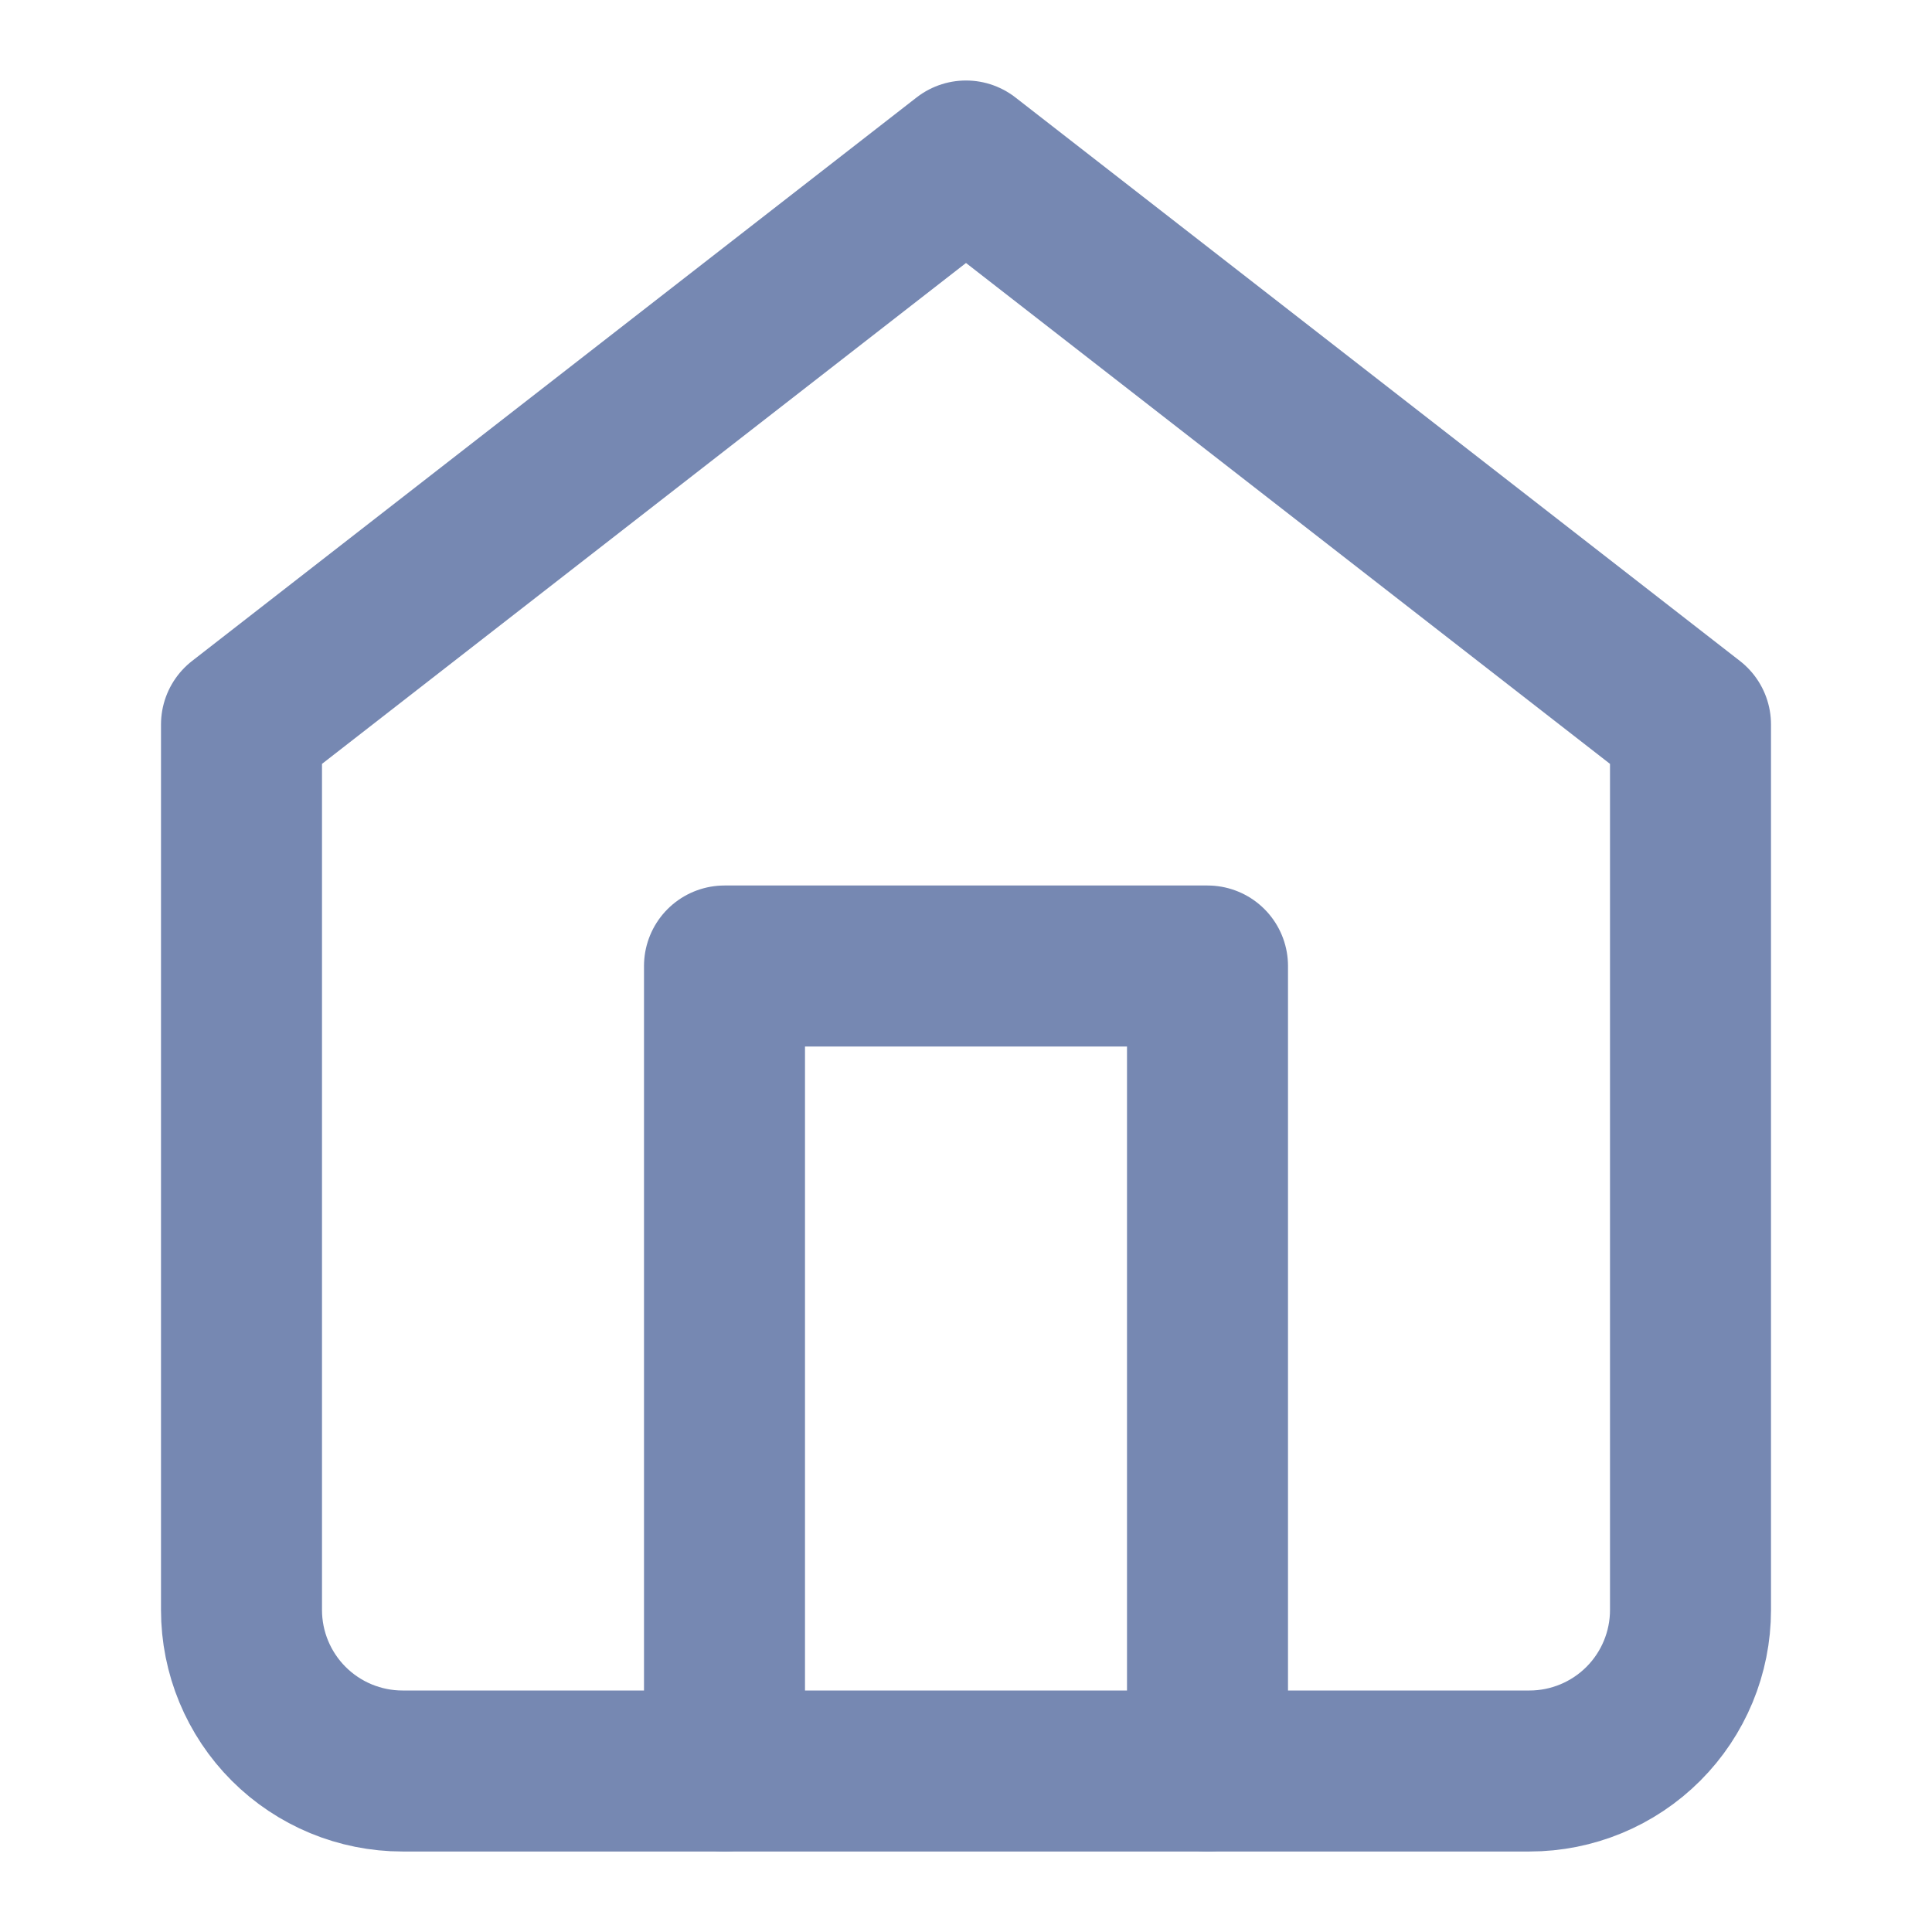
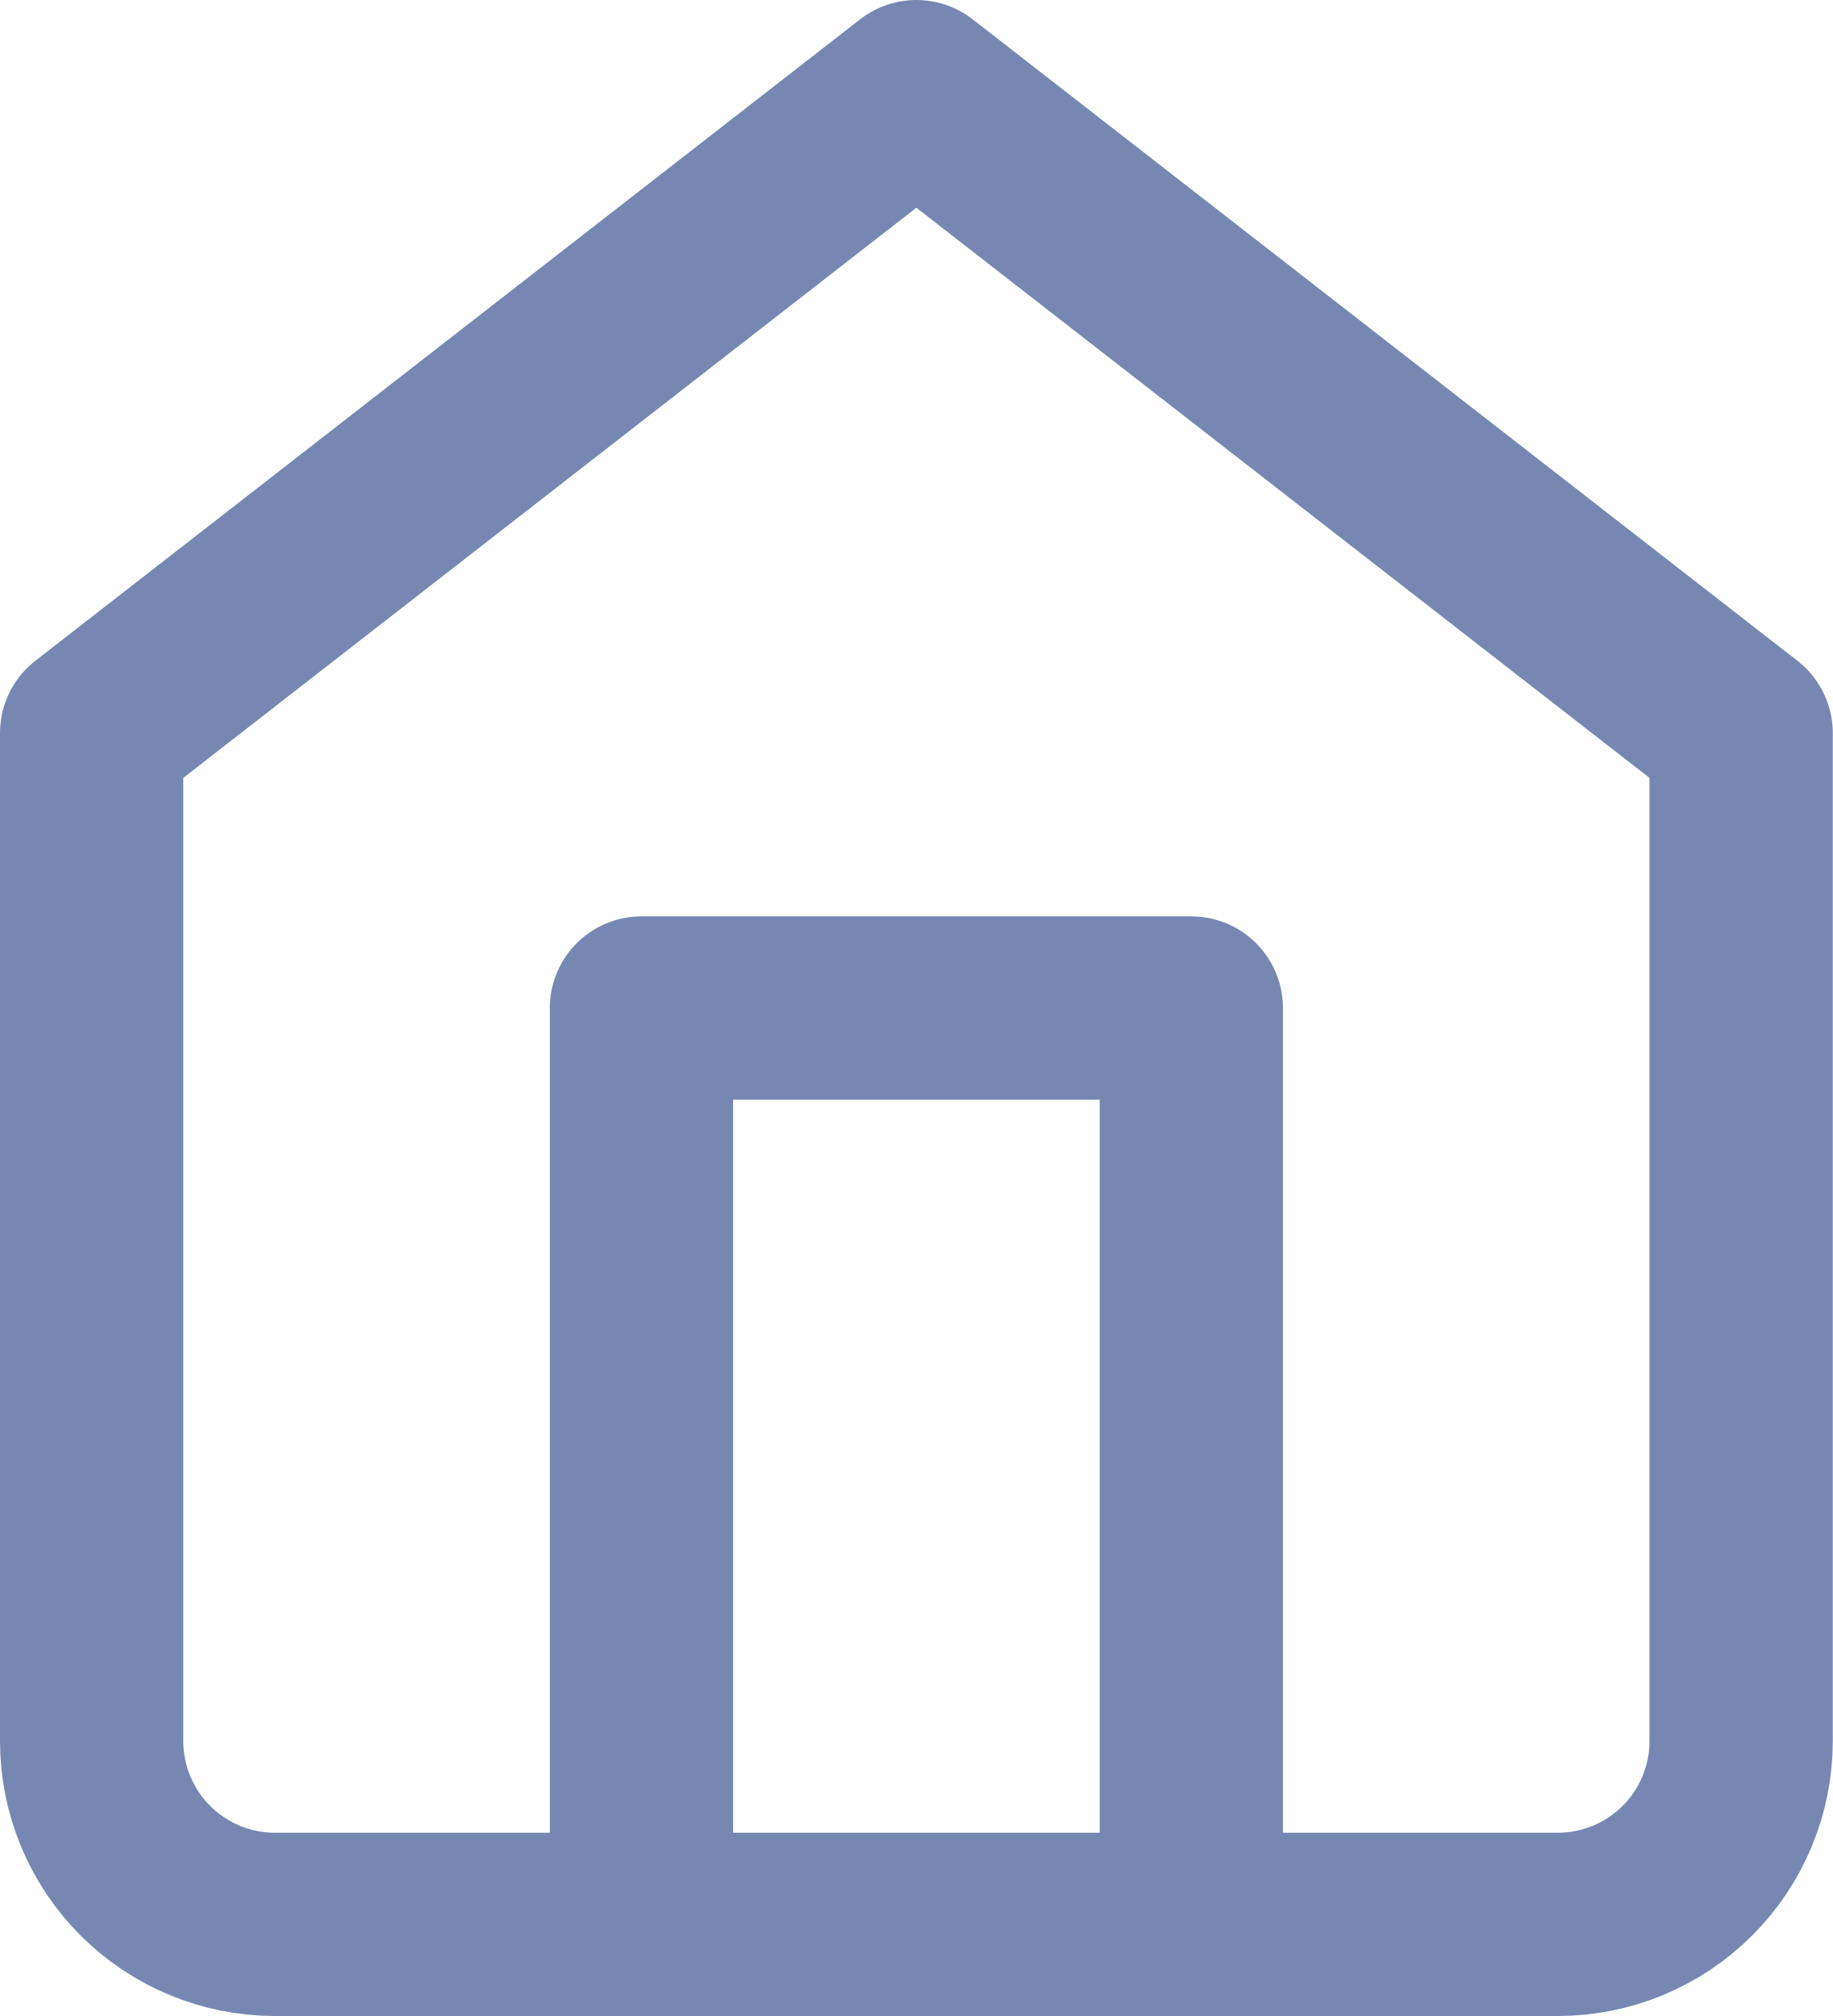
- <svg xmlns="http://www.w3.org/2000/svg" width="24" height="24" viewBox="0 0 24 24" fill="none">
-   <path d="M3 9L12 2L21 9V20C21 20.53 20.789 21.039 20.414 21.414C20.039 21.789 19.53 22 19 22H5C4.47 22 3.961 21.789 3.586 21.414C3.211 21.039 3 20.53 3 20V9Z" stroke="#7688B2" stroke-width="2" stroke-linecap="round" stroke-linejoin="round" />
-   <path d="M9 22V12H15V22" stroke="#7688B2" stroke-width="2" stroke-linecap="round" stroke-linejoin="round" />
+ <svg xmlns="http://www.w3.org/2000/svg" width="20" height="22" viewBox="0 0 20 22" fill="none">
+   <path d="M1 8L10 1L19 8V19C19 19.53 18.789 20.039 18.414 20.414C18.039 20.789 17.53 21 17 21H3C2.47 21 1.961 20.789 1.586 20.414C1.211 20.039 1 19.53 1 19V8Z" stroke="#7688B2" stroke-width="2" stroke-linecap="round" stroke-linejoin="round" />
+   <path d="M7 21V11H13V21" stroke="#7688B2" stroke-width="2" stroke-linecap="round" stroke-linejoin="round" />
</svg>
